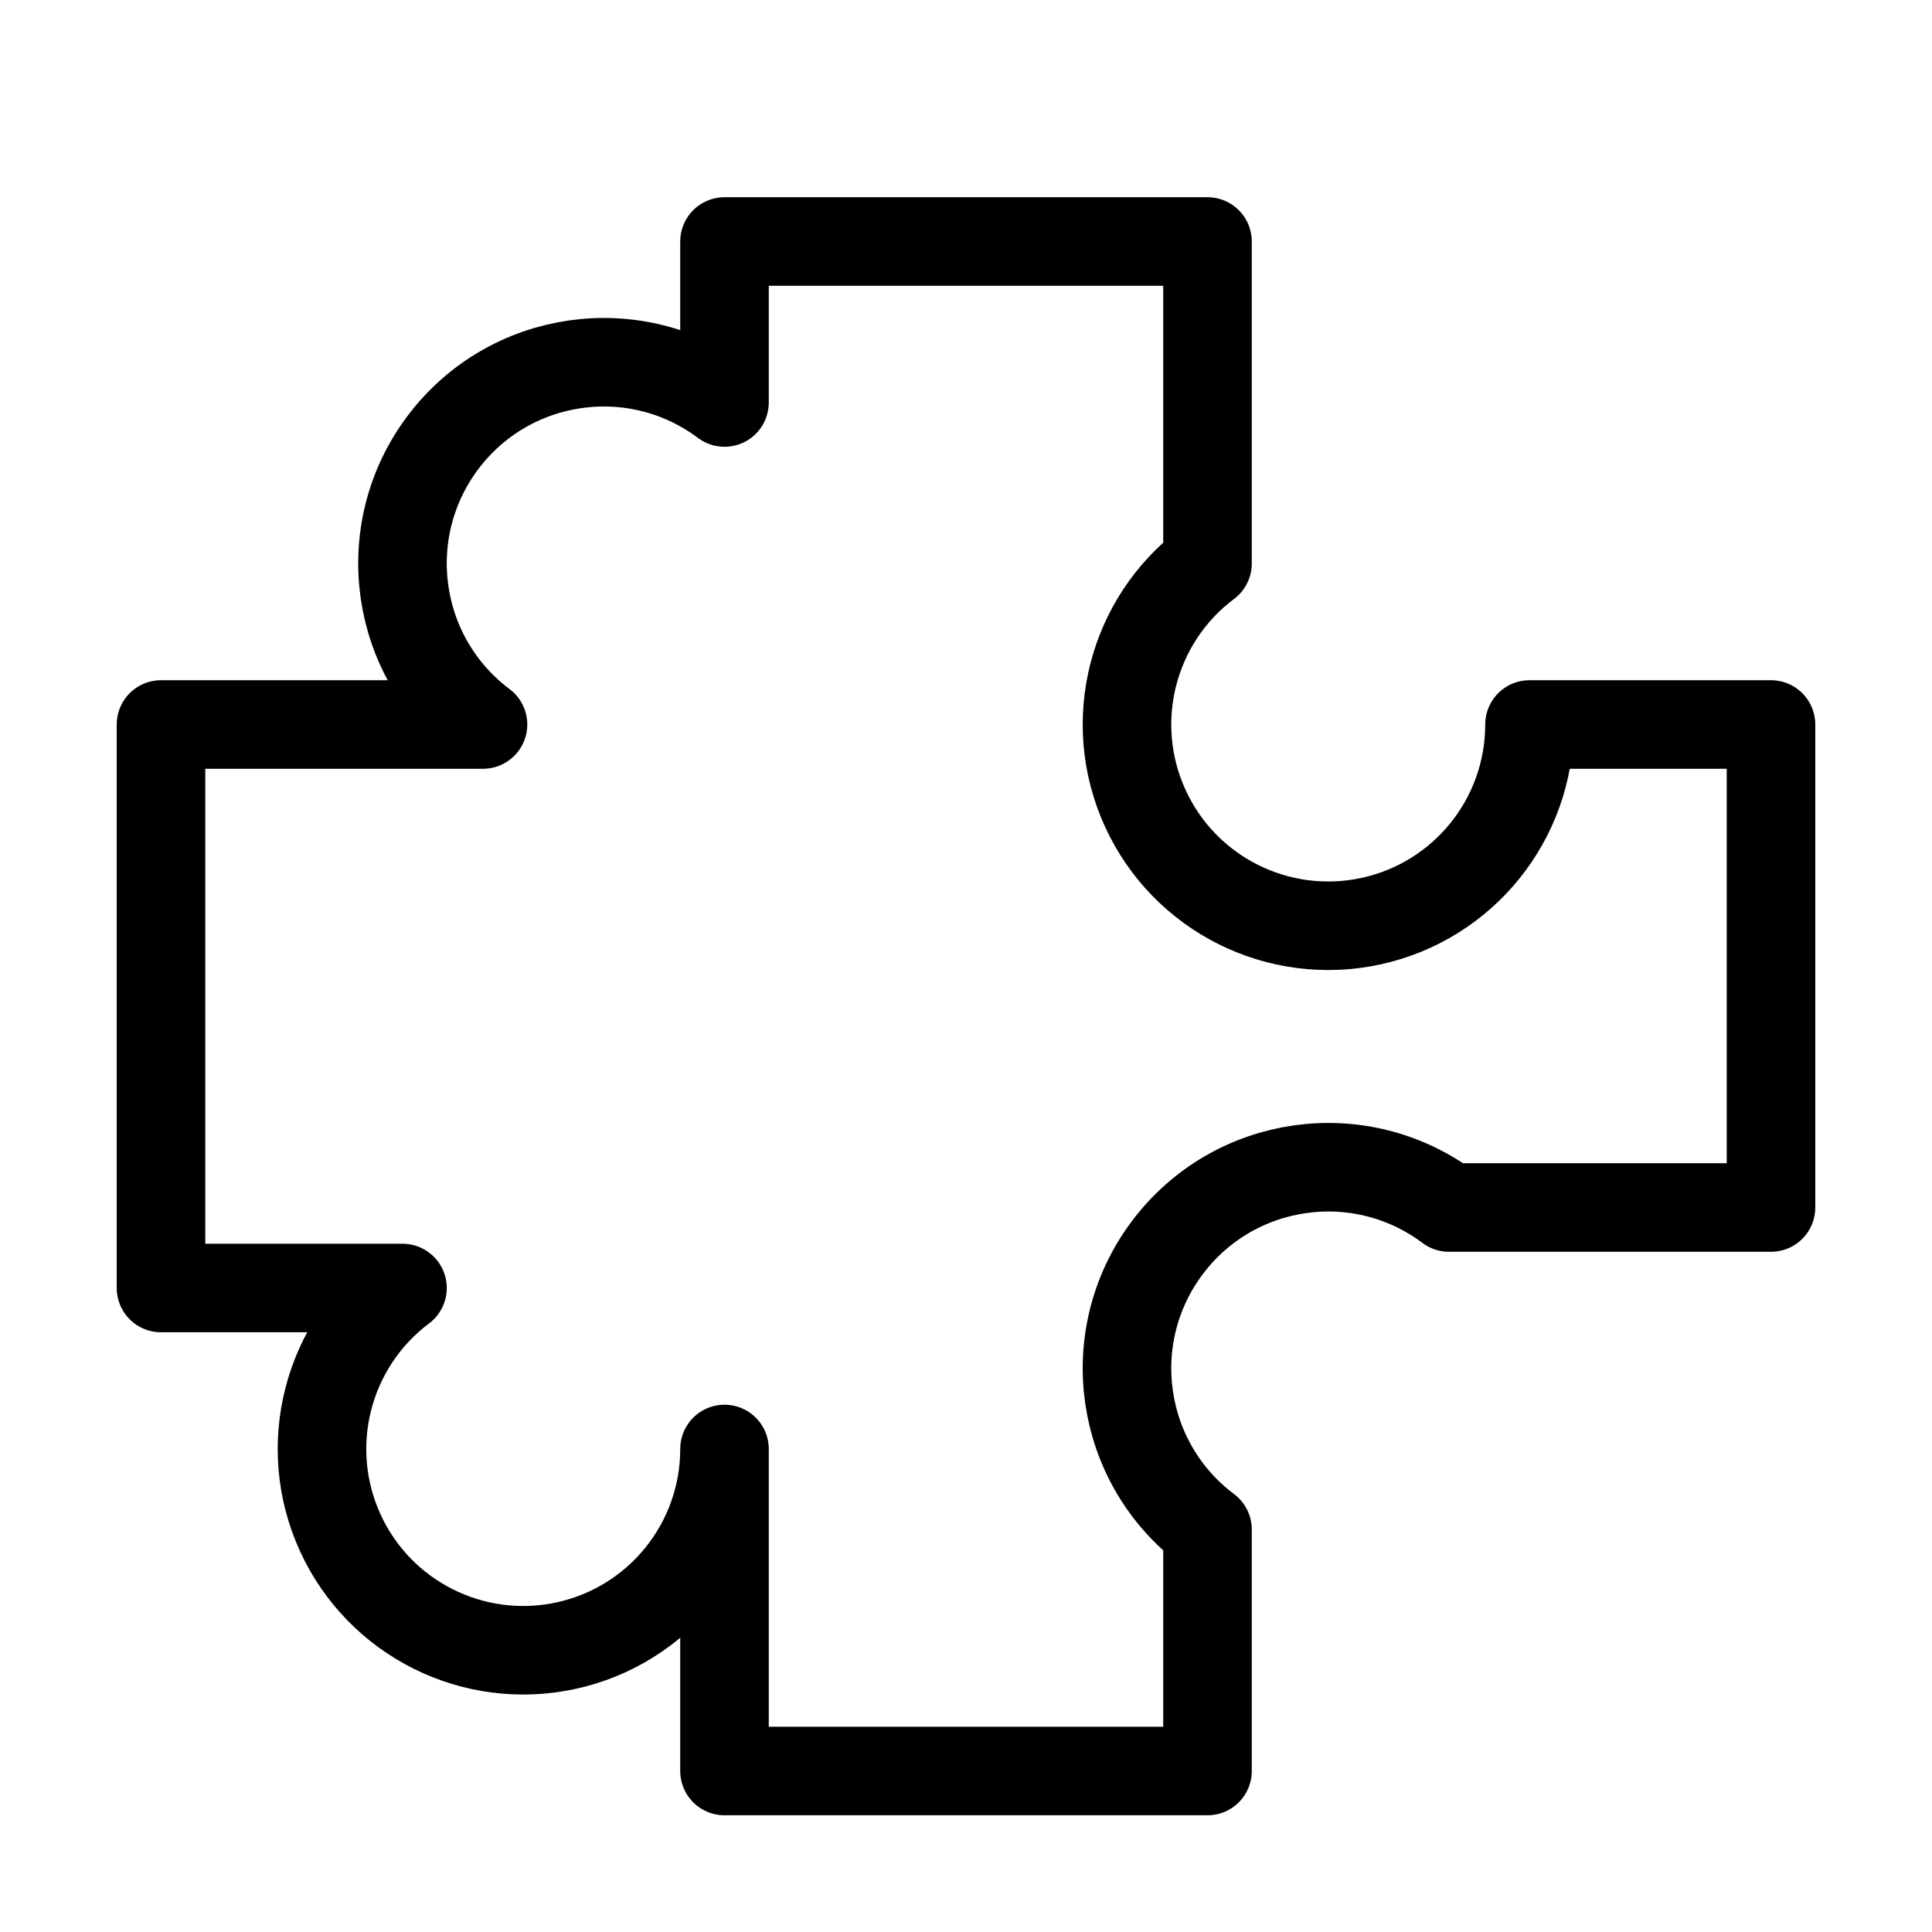
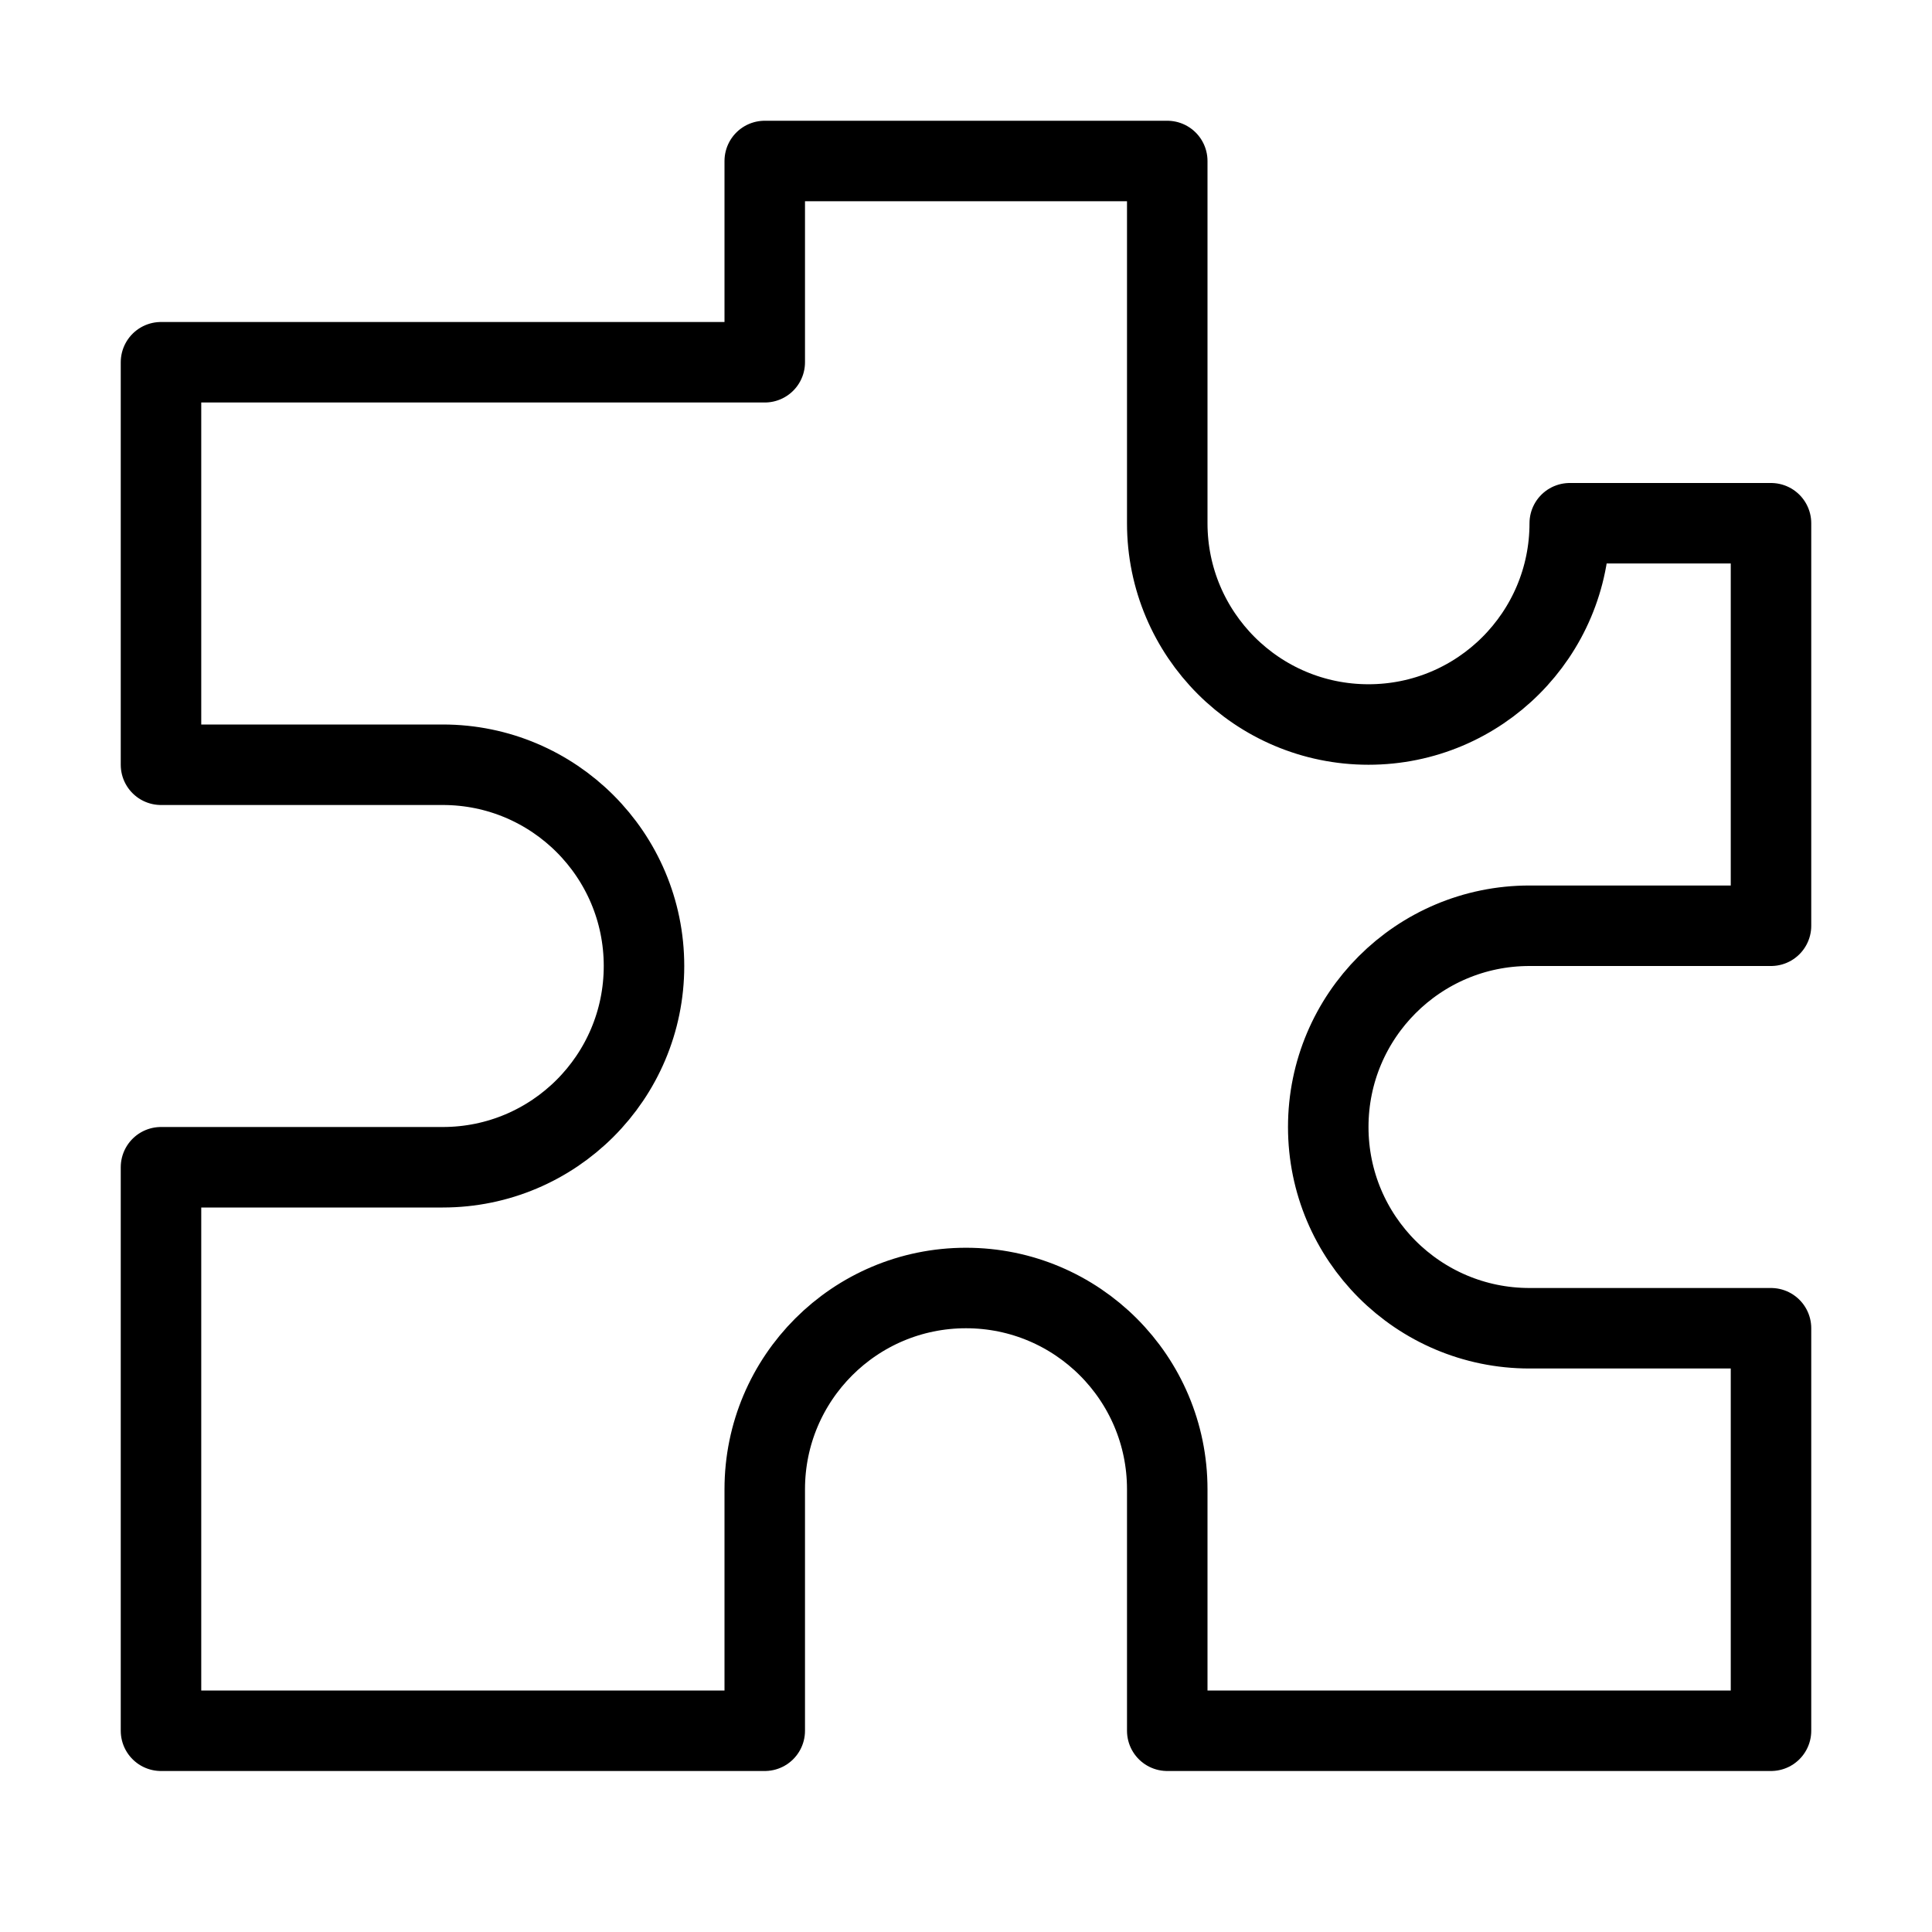
<svg xmlns="http://www.w3.org/2000/svg" viewBox="0 0 48 48">
-   <path d="M18 6h12v8a5 5 0 1 0 8 4h6v12h-8a5 5 0 1 0-6 8v6H18v-8a5 5 0 1 1-8-4H4V18h8a5 5 0 1 1 6-8V6Z" fill="none" stroke="#000" stroke-linecap="round" stroke-linejoin="round" stroke-width="2.2" />
+   <g fill="none" stroke="#000" stroke-linecap="round" stroke-linejoin="round" stroke-width="2">
+     <path d="M19 4h10v9a5 5 0 1 0 10 0h5v10h-6a5 5 0 1 0 0 10h6v10H29v-6a5 5 0 1 0-10 0v6H4V29h7a5 5 0 1 0 0-10H4V9h15V4Z" />
+   </g>
</svg>
